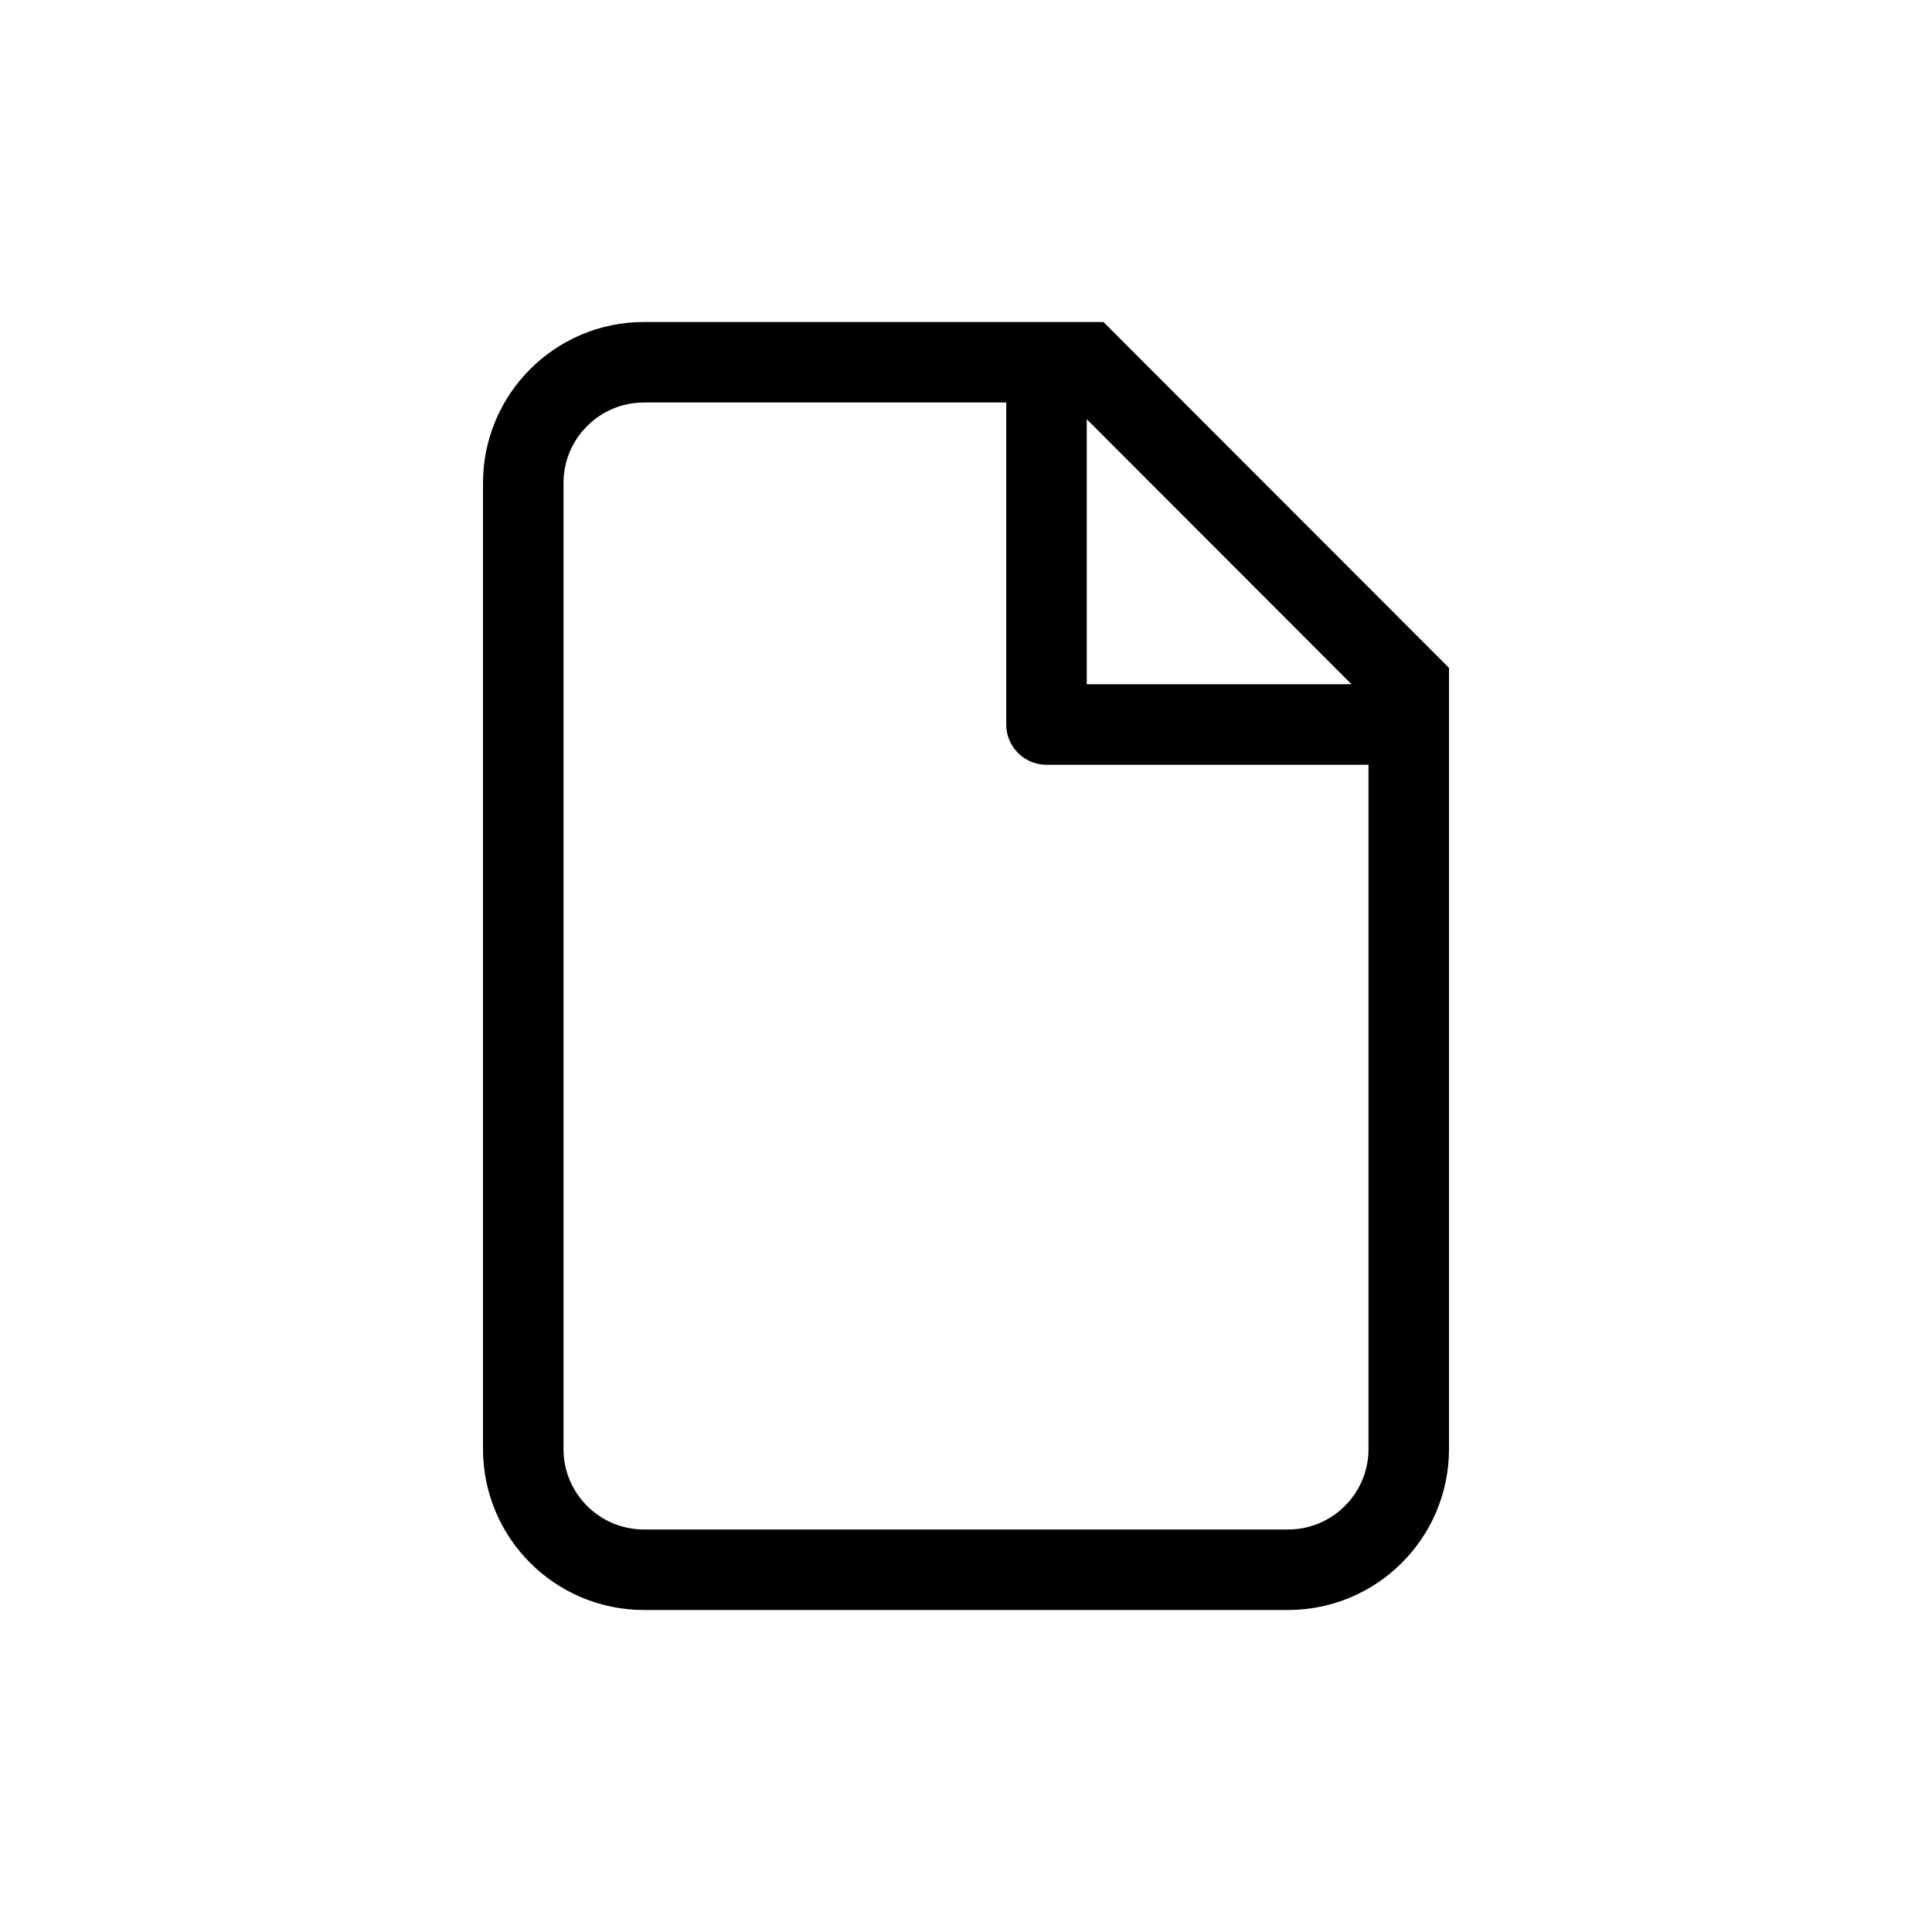
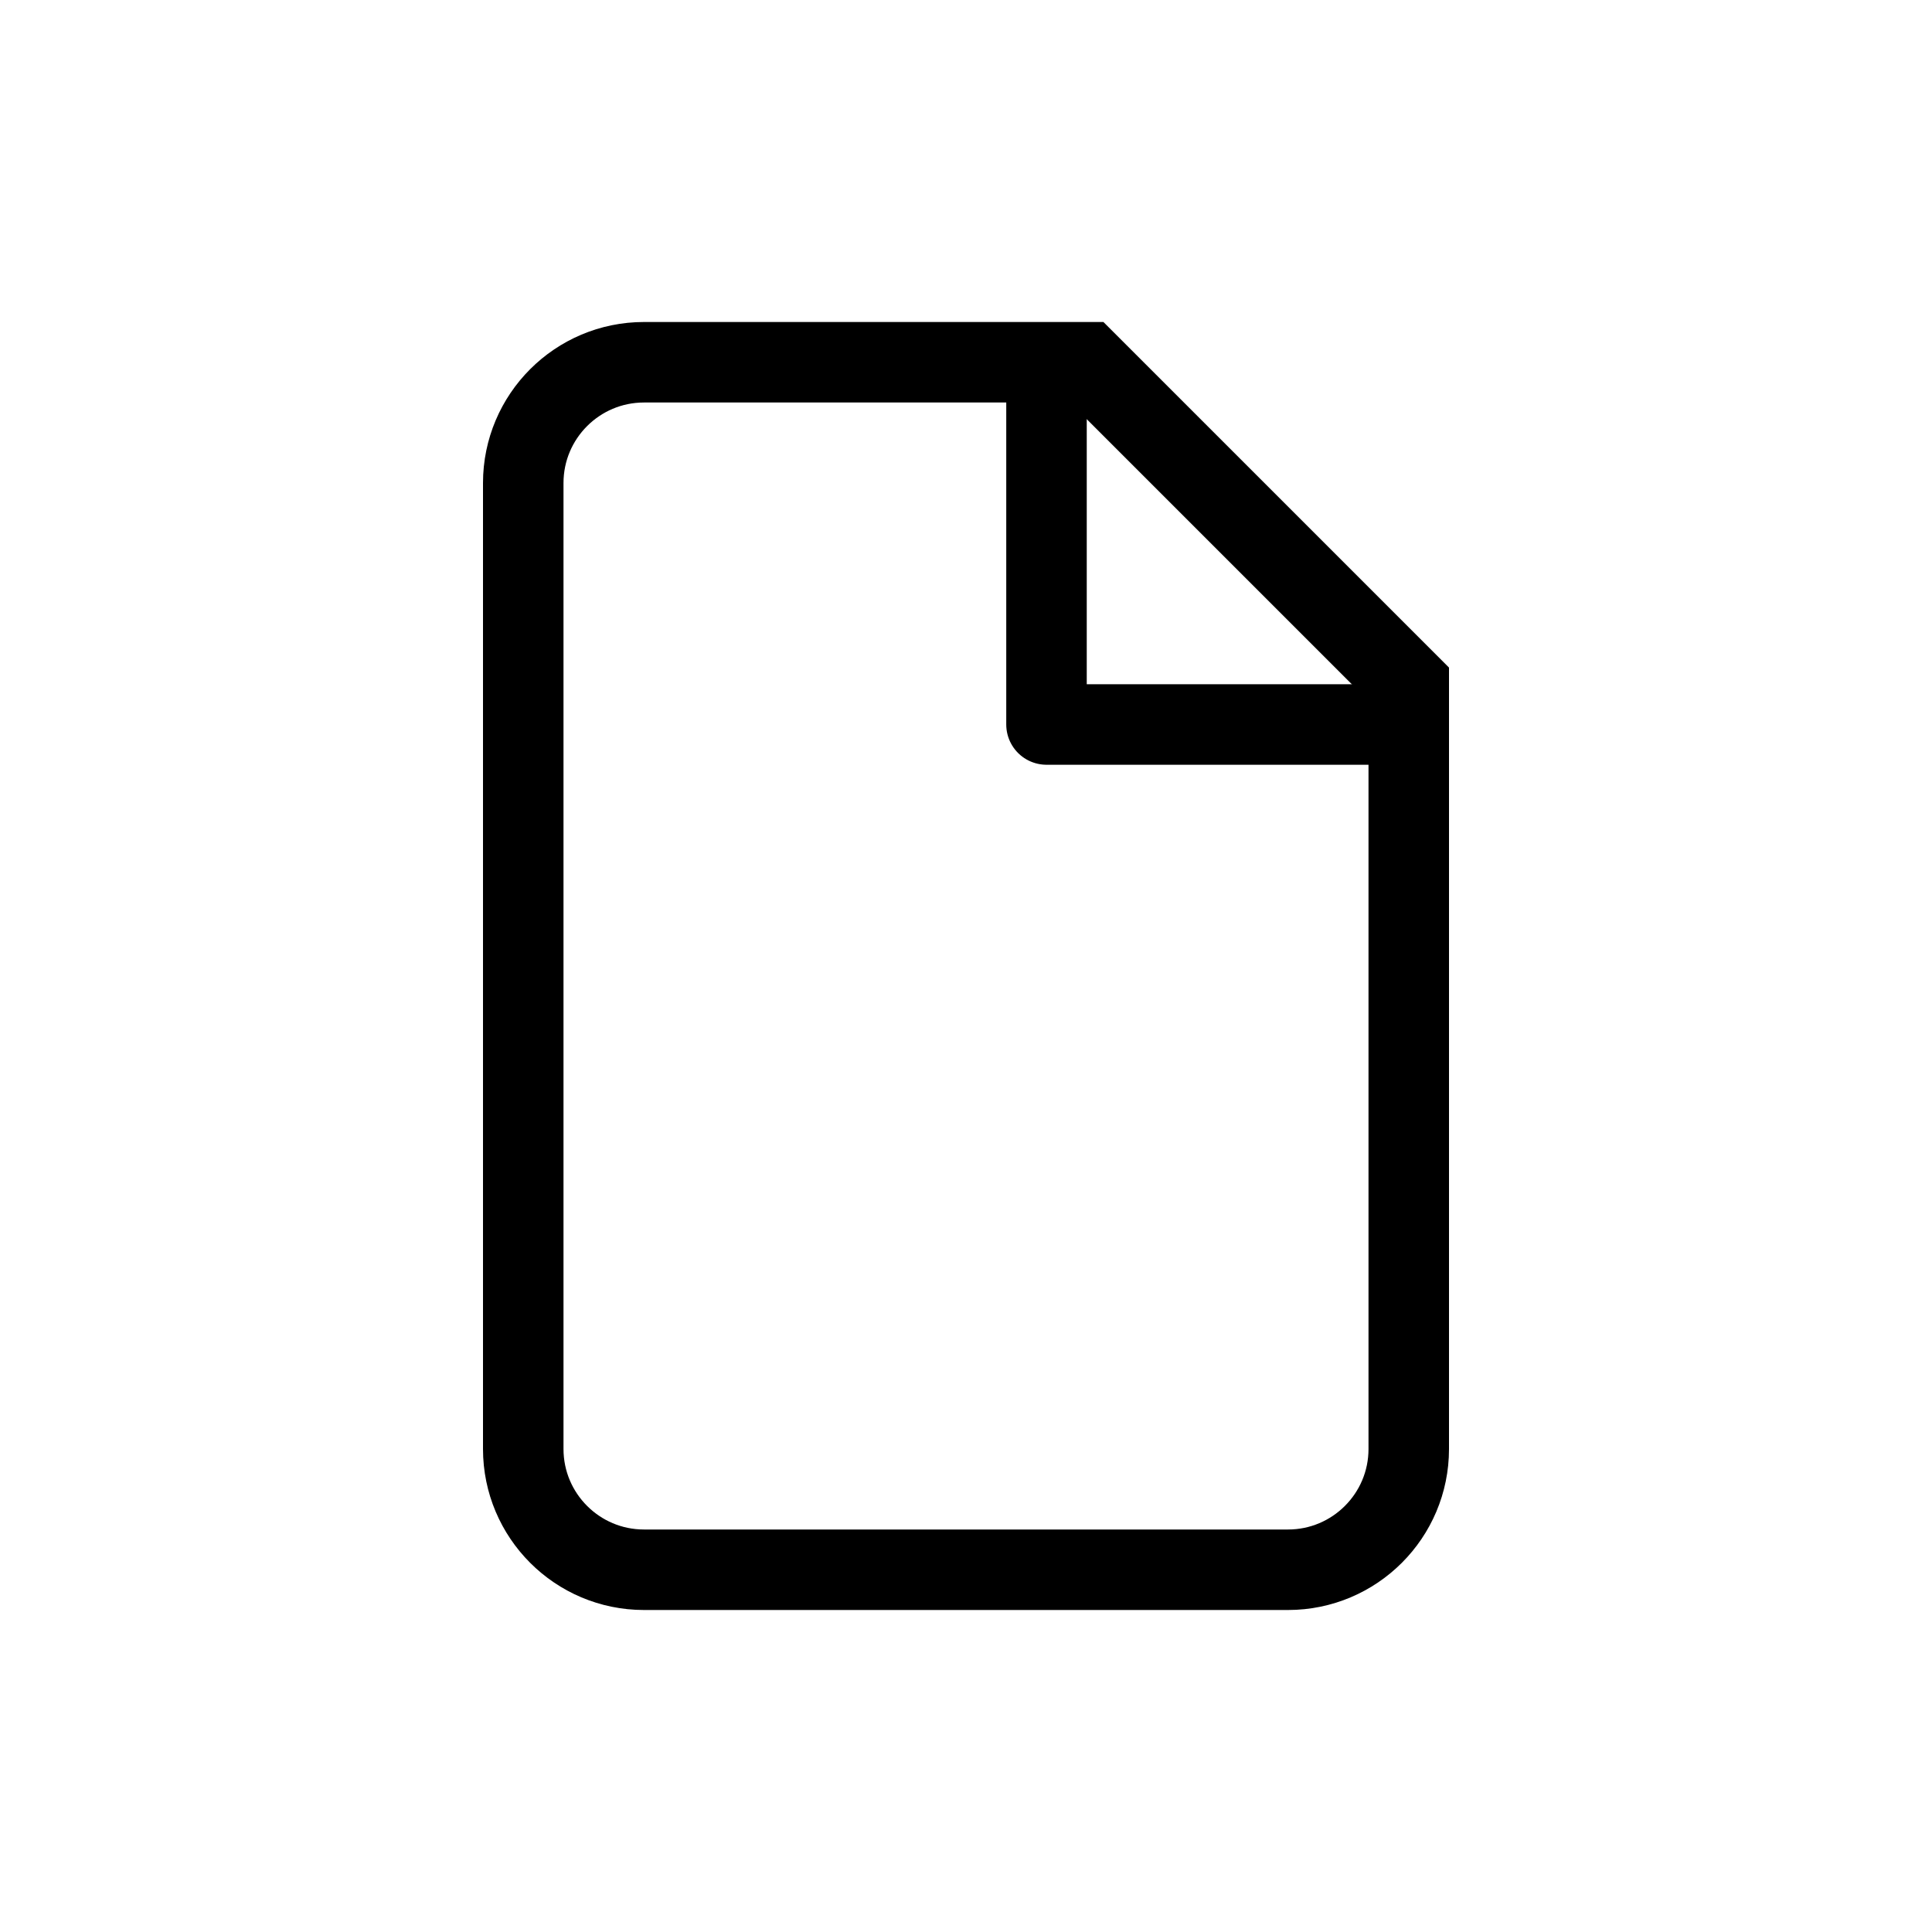
- <svg xmlns="http://www.w3.org/2000/svg" fill="none" viewBox="0 0 24 24" stroke="currentColor">
-   <path d="M13.5 4.5H8A1.5 1.5 0 006.5 6v12A1.5 1.5 0 008 19.5h8a1.5 1.5 0 001.5-1.5V8.504l-4-4.004z" />
-   <path stroke-linecap="round" stroke-linejoin="round" d="M13 5v4h4" />
+ <svg xmlns="http://www.w3.org/2000/svg" width="24" height="24" viewBox="0 0 24 24" fill="none">
+   <path d="M6.5 6C6.5 5.172 7.172 4.5 8 4.5H13.5L17.5 8.5V18C17.5 18.828 16.828 19.5 16 19.5H8C7.172 19.5 6.5 18.828 6.5 18V6Z" stroke="black" />
+   <path d="M13 4.5V9H17.5" stroke="black" stroke-linejoin="round" />
</svg>
